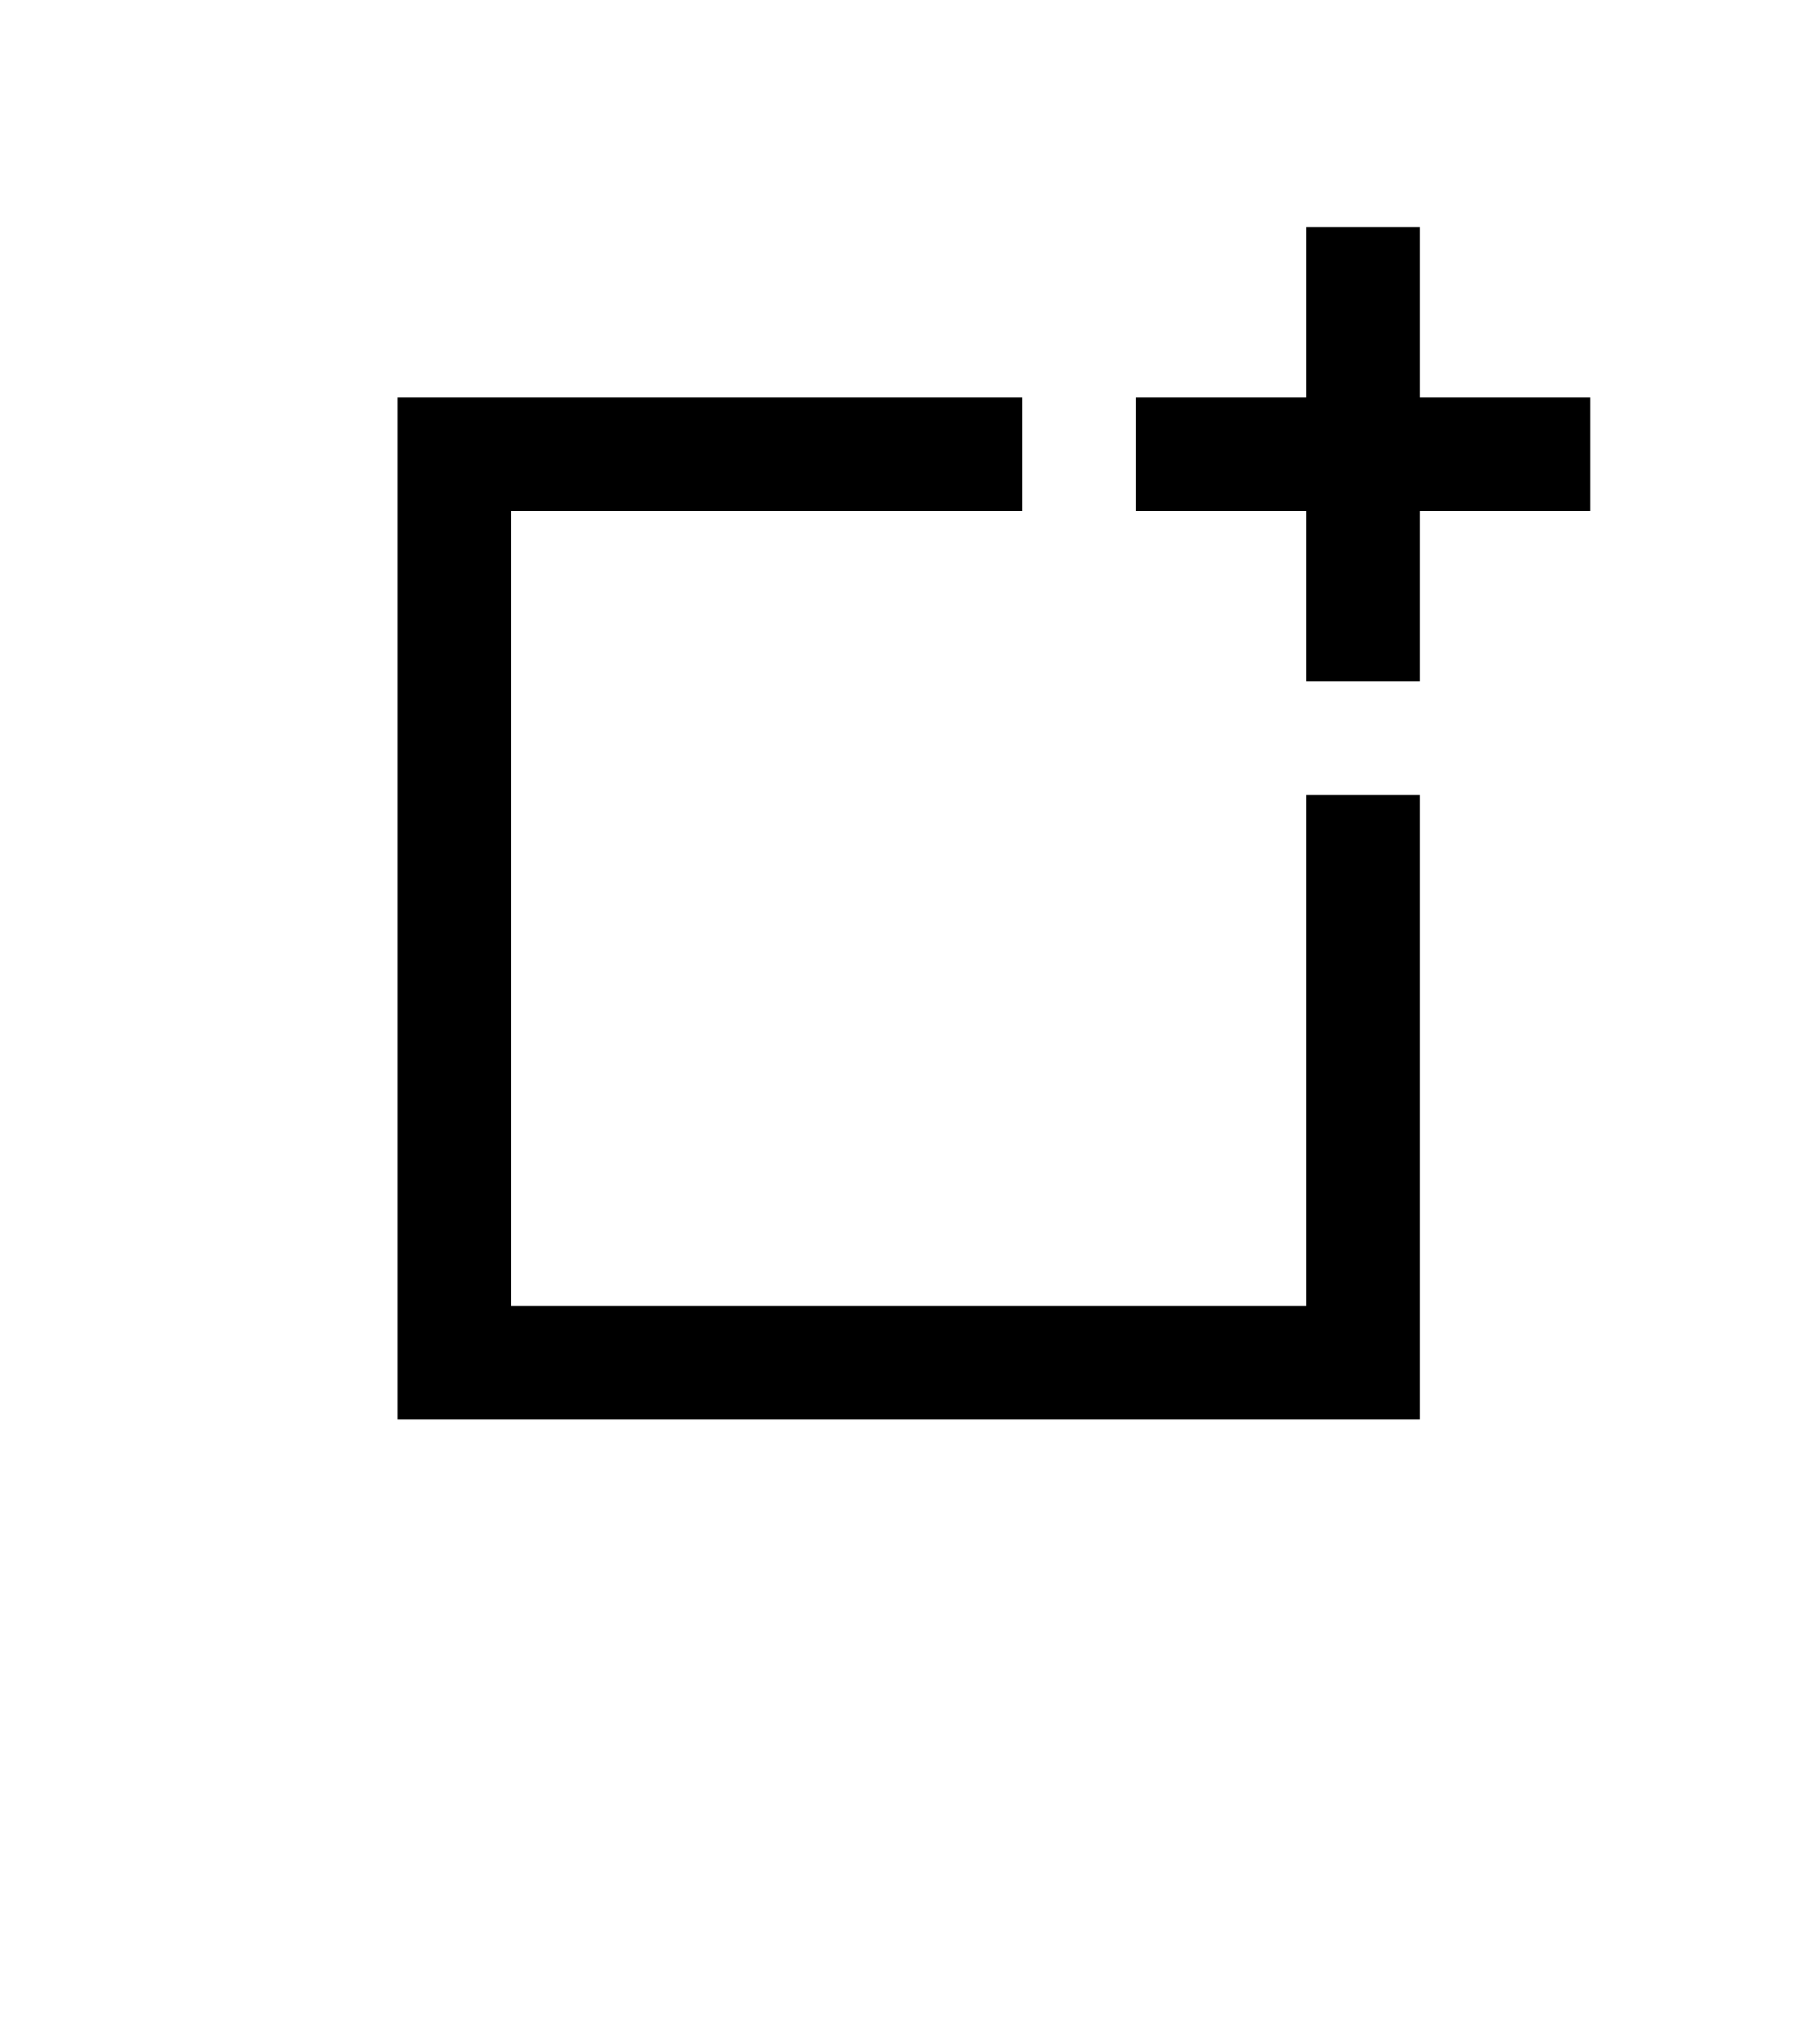
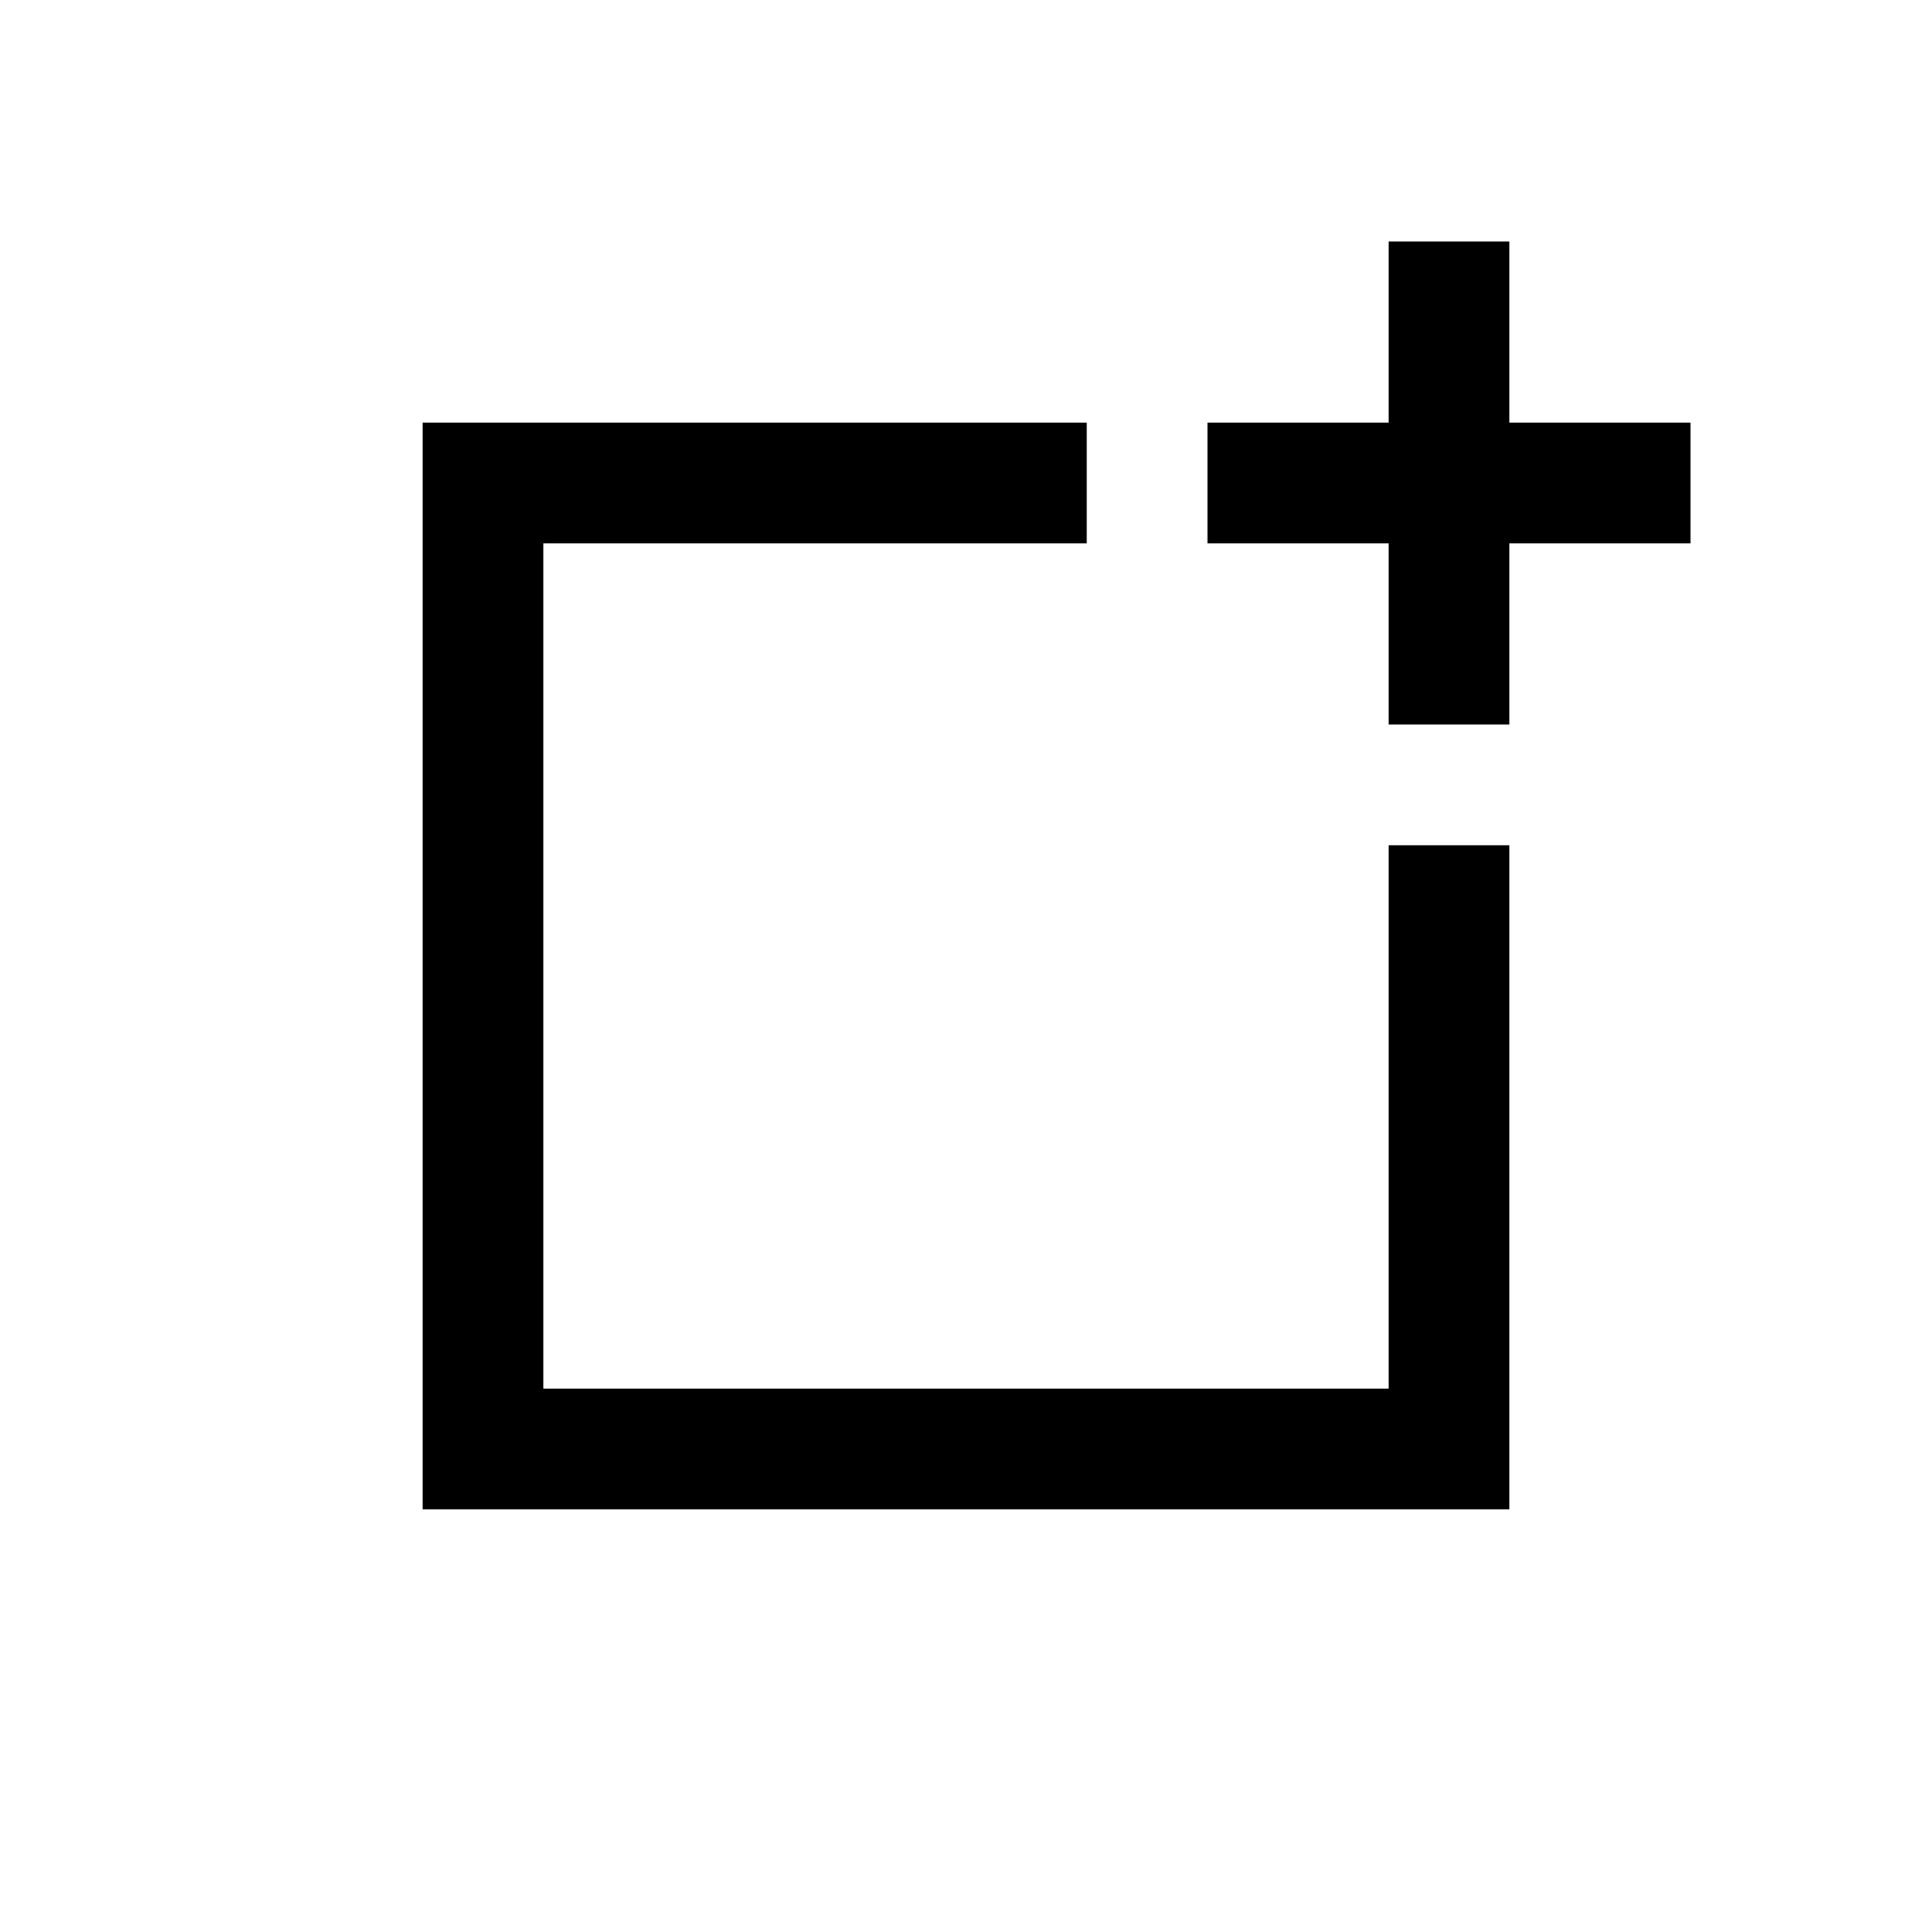
- <svg xmlns="http://www.w3.org/2000/svg" version="1.1" viewBox="0 2 16 18">
+ <svg xmlns="http://www.w3.org/2000/svg" version="1.1" viewBox="0 0 16 16">
  <g fill="none" stroke-width="1" stroke="#000">
-     <path d="M 9 6 4 6 4 14 12 14 12 9" />
-     <path d="M 12 8  12 4" />
-     <path d="M 10 6  14 6" />
+     <path d="M 9 4  4 4  4 12  12 12 12 7" />
+     <path d="M 12 6  12 2" />
+     <path d="M 10 4  14 4" />
  </g>
</svg>
